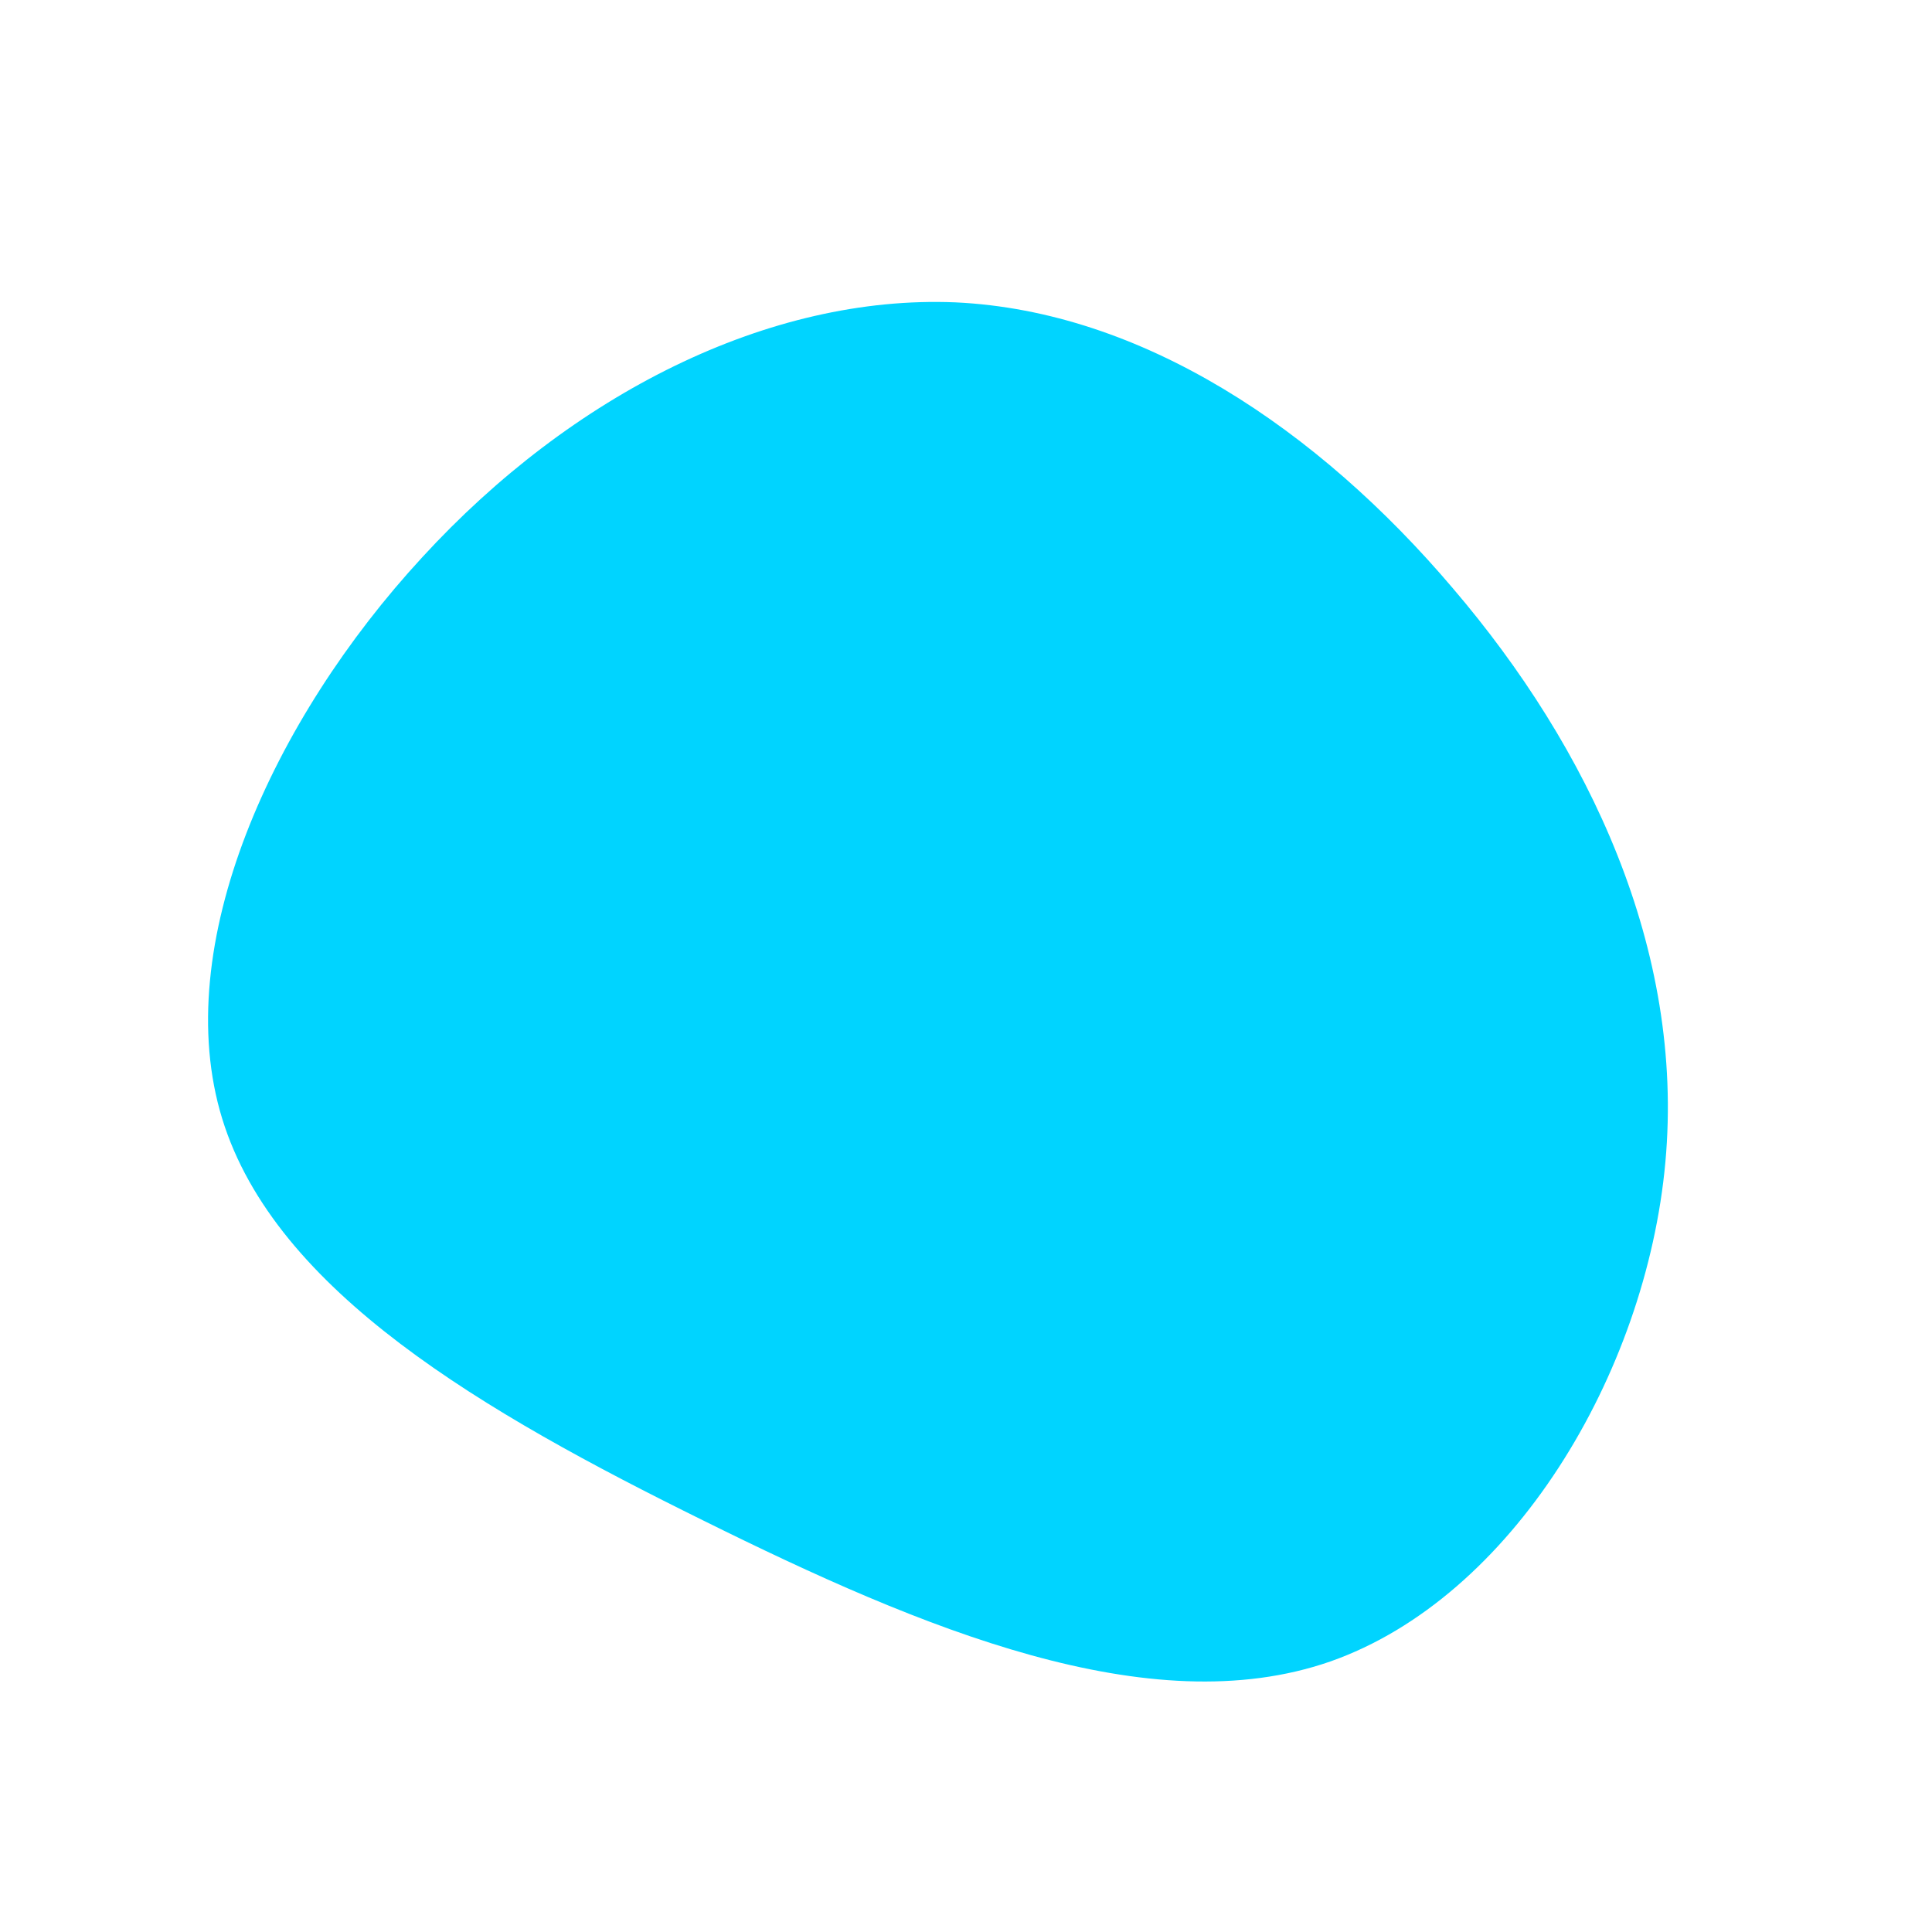
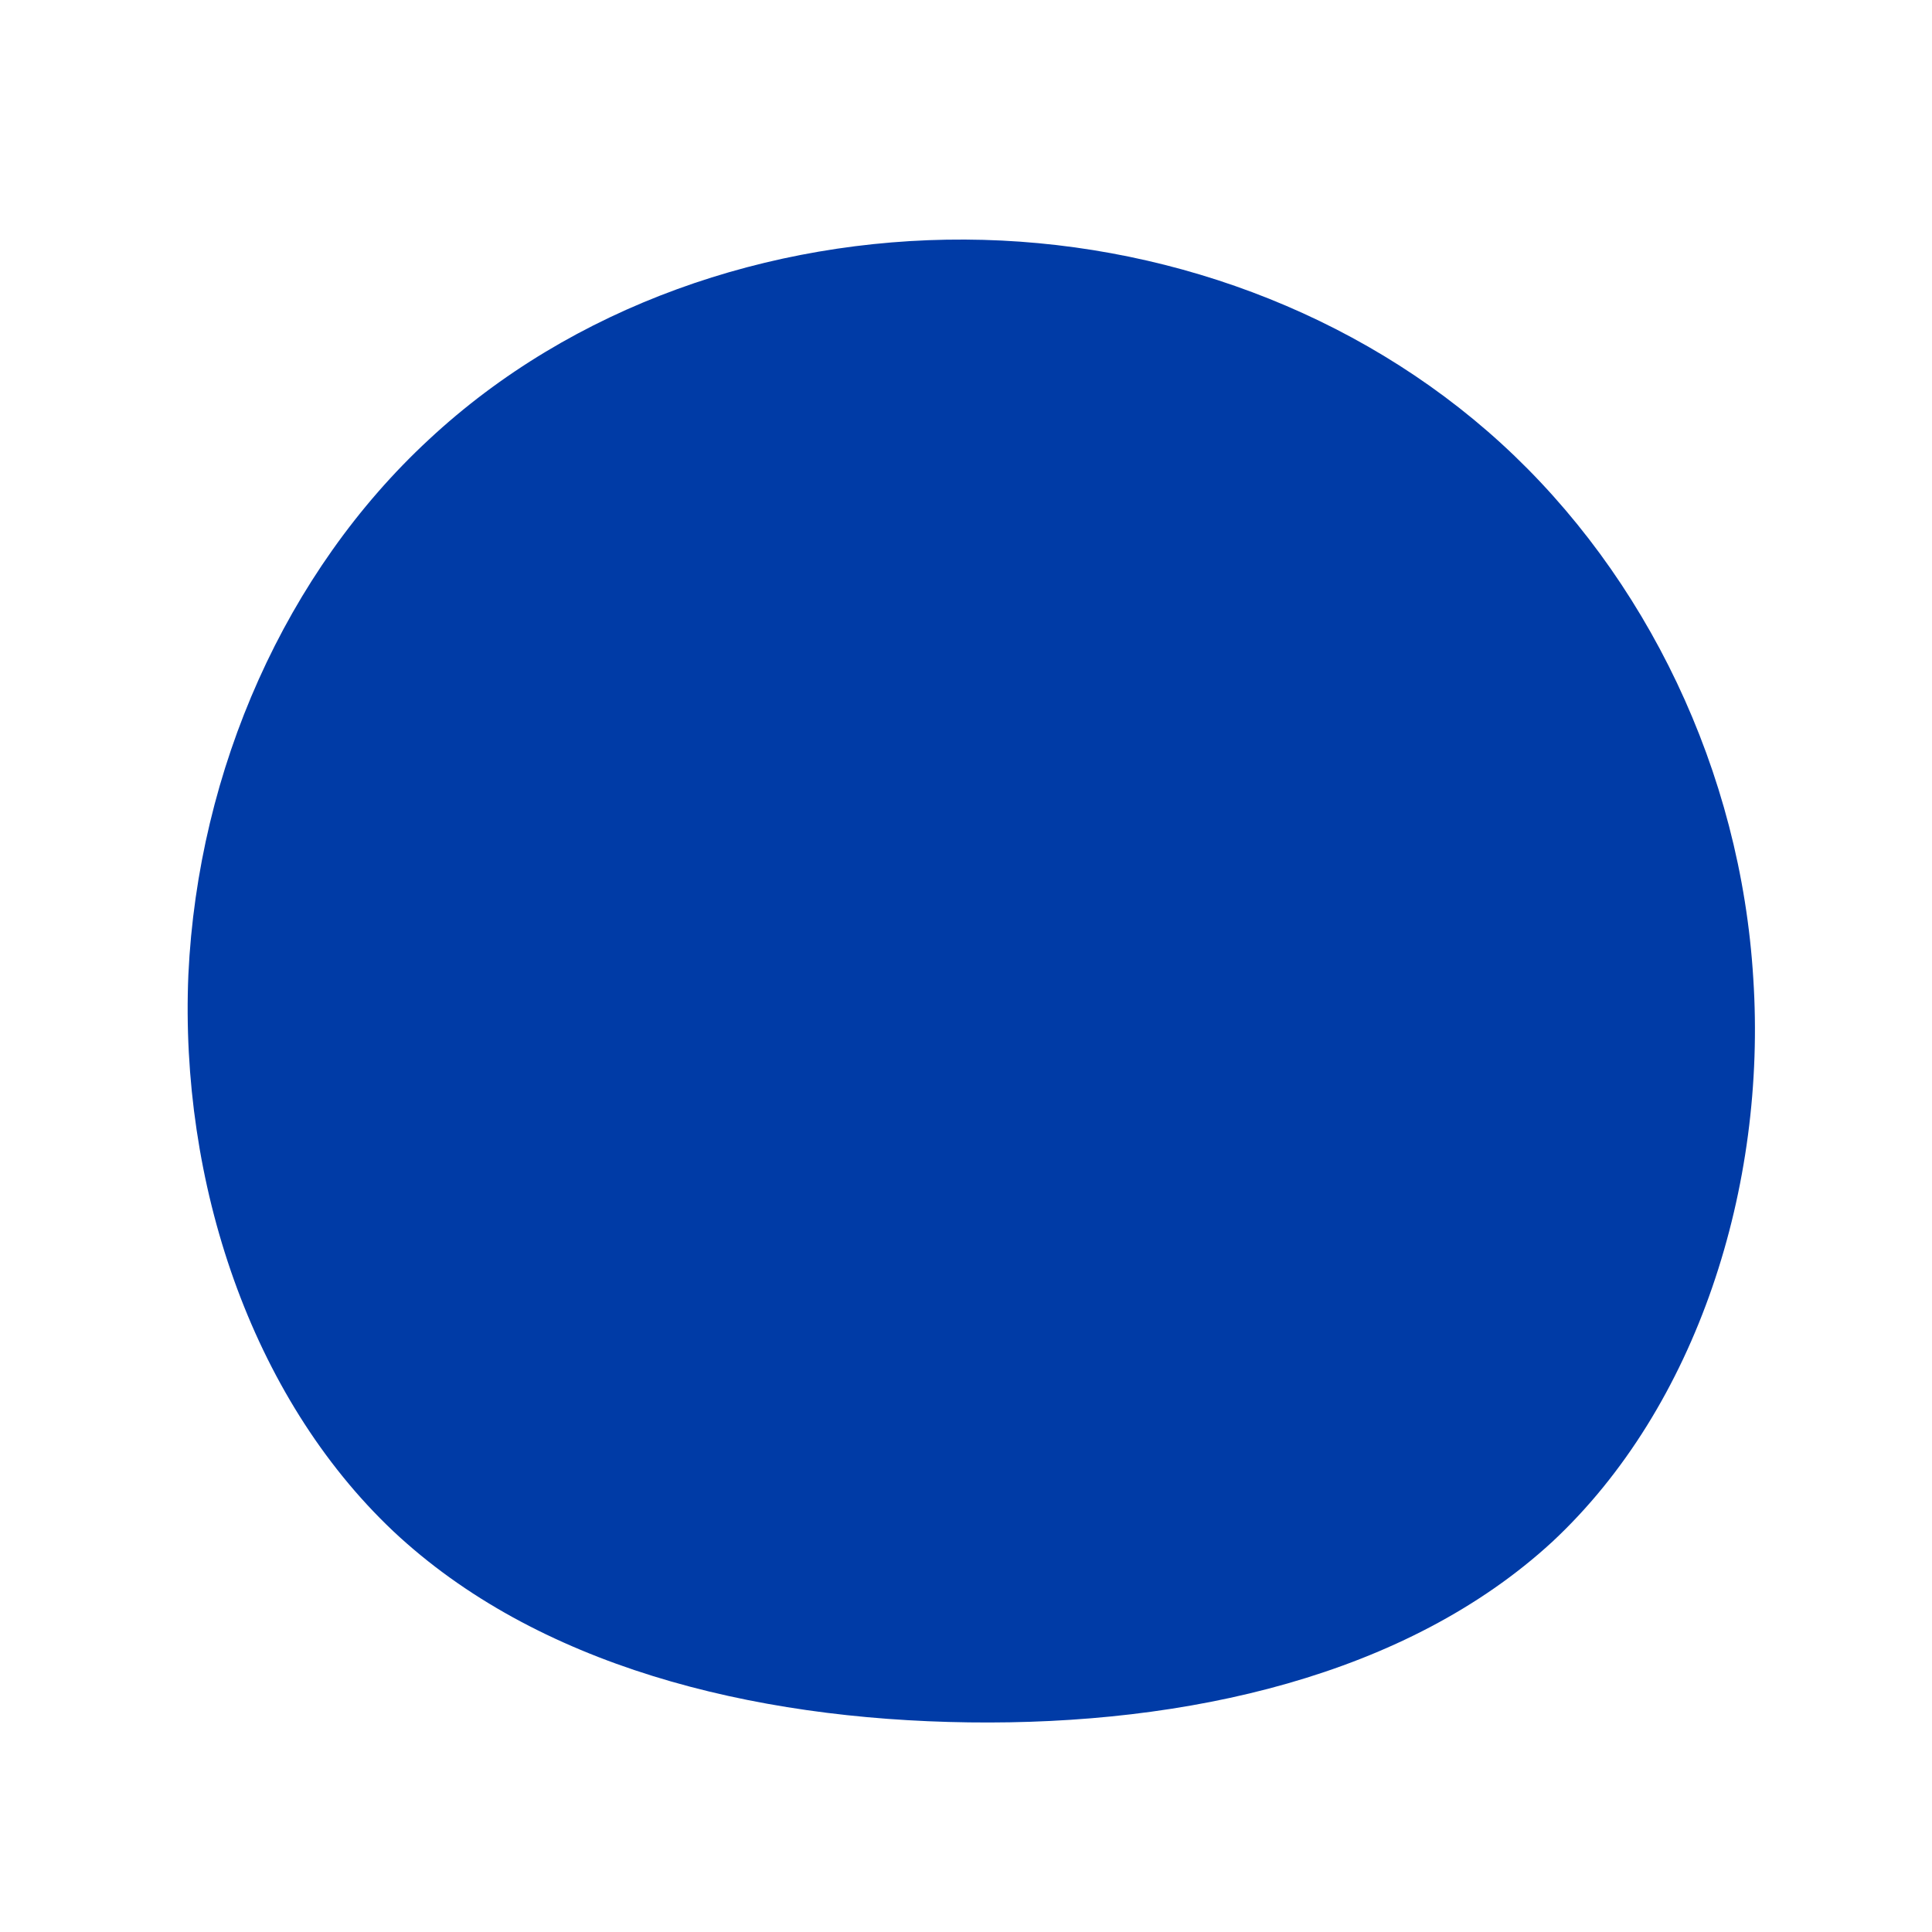
<svg xmlns="http://www.w3.org/2000/svg" viewBox="0 0 200 200">
-   <path fill="#00D4FF" d="M50.4,-39.1C64.5,-22.6,74.4,-1.7,72.4,20.3C70.4,42.3,56.5,65.4,37.7,72C19,78.5,-4.6,68.6,-27.2,57.4C-49.9,46.2,-71.5,33.7,-77,15.8C-82.5,-2.1,-71.8,-25.5,-56.3,-42.3C-40.8,-59.2,-20.4,-69.5,-1.1,-68.7C18.2,-67.8,36.4,-55.6,50.4,-39.1Z" transform="translate(100 100)" />
+   <path fill="#003BA6" d="M55.4,-54.1C70.4,-40.4,80.2,-20.2,81.5,1.3C82.9,22.8,75.7,45.6,60.7,59.6C45.6,73.5,22.8,78.6,0.3,78.3C-22.3,78,-44.5,72.4,-59.3,58.5C-74.1,44.5,-81.4,22.3,-80.5,0.9C-79.5,-20.4,-70.4,-40.8,-55.6,-54.5C-40.8,-68.3,-20.4,-75.3,-0.1,-75.2C20.2,-75.1,40.4,-67.8,55.4,-54.1Z" transform="translate(100 100)" />
</svg>
